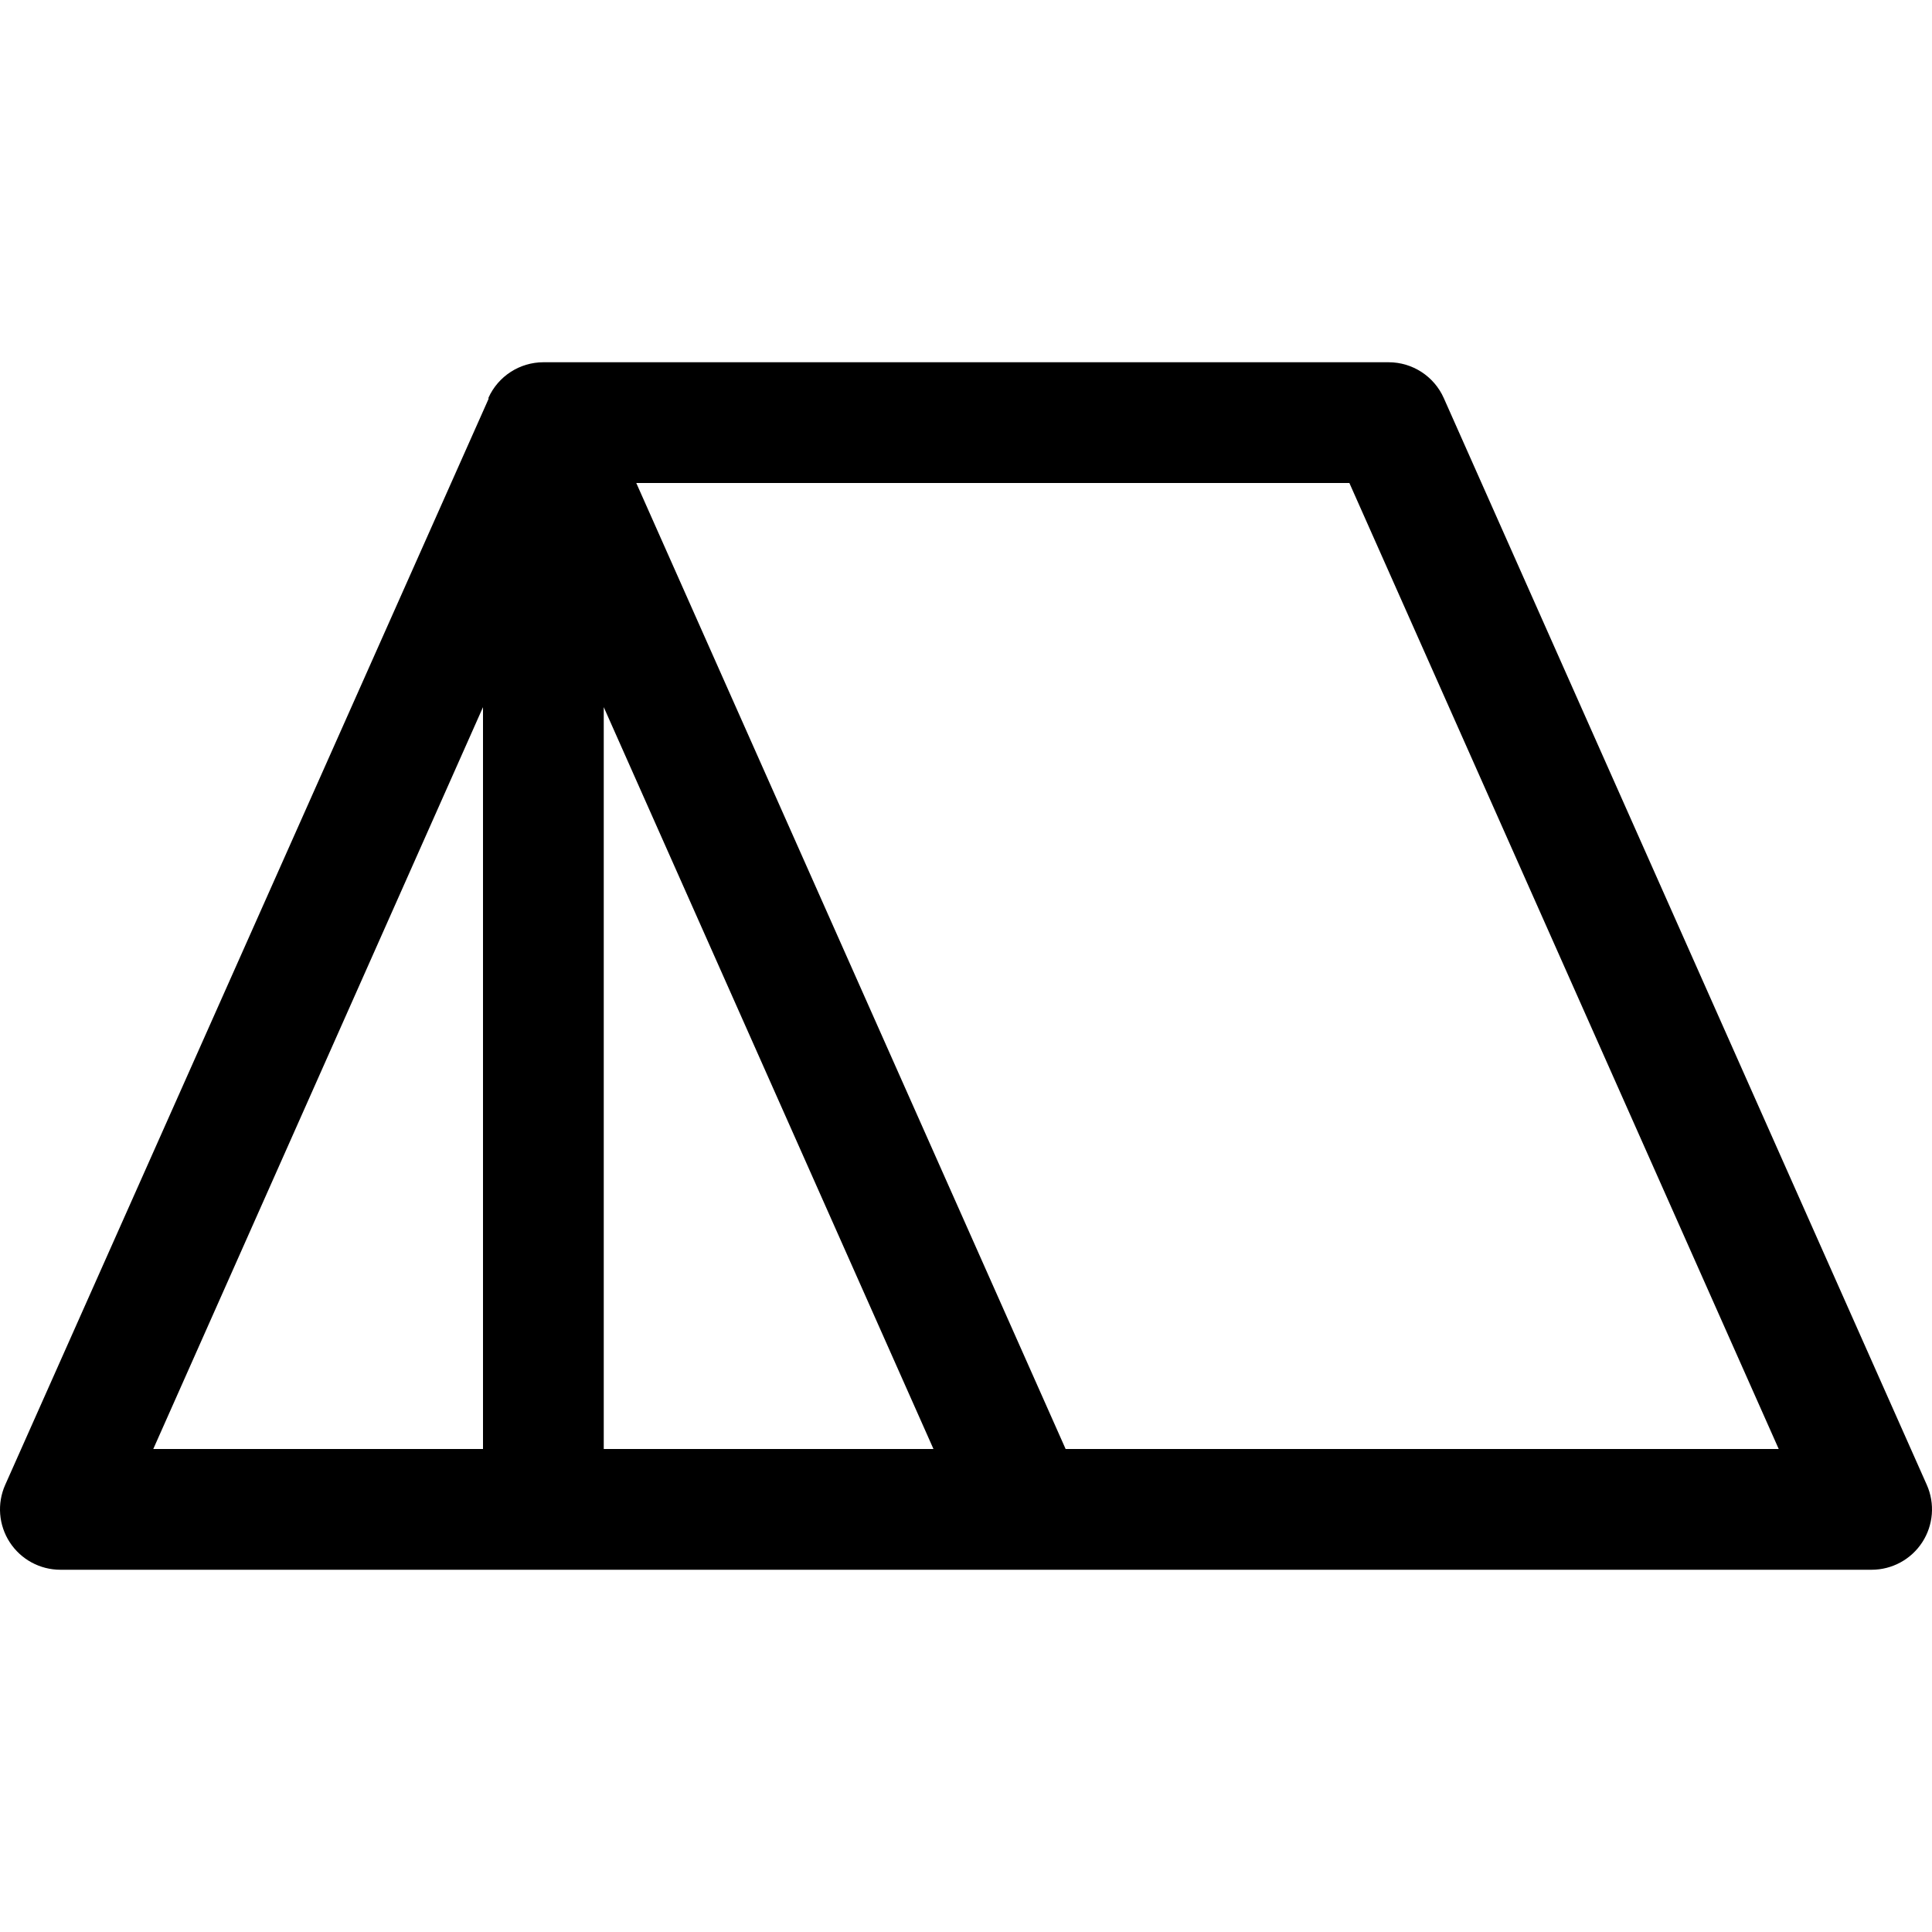
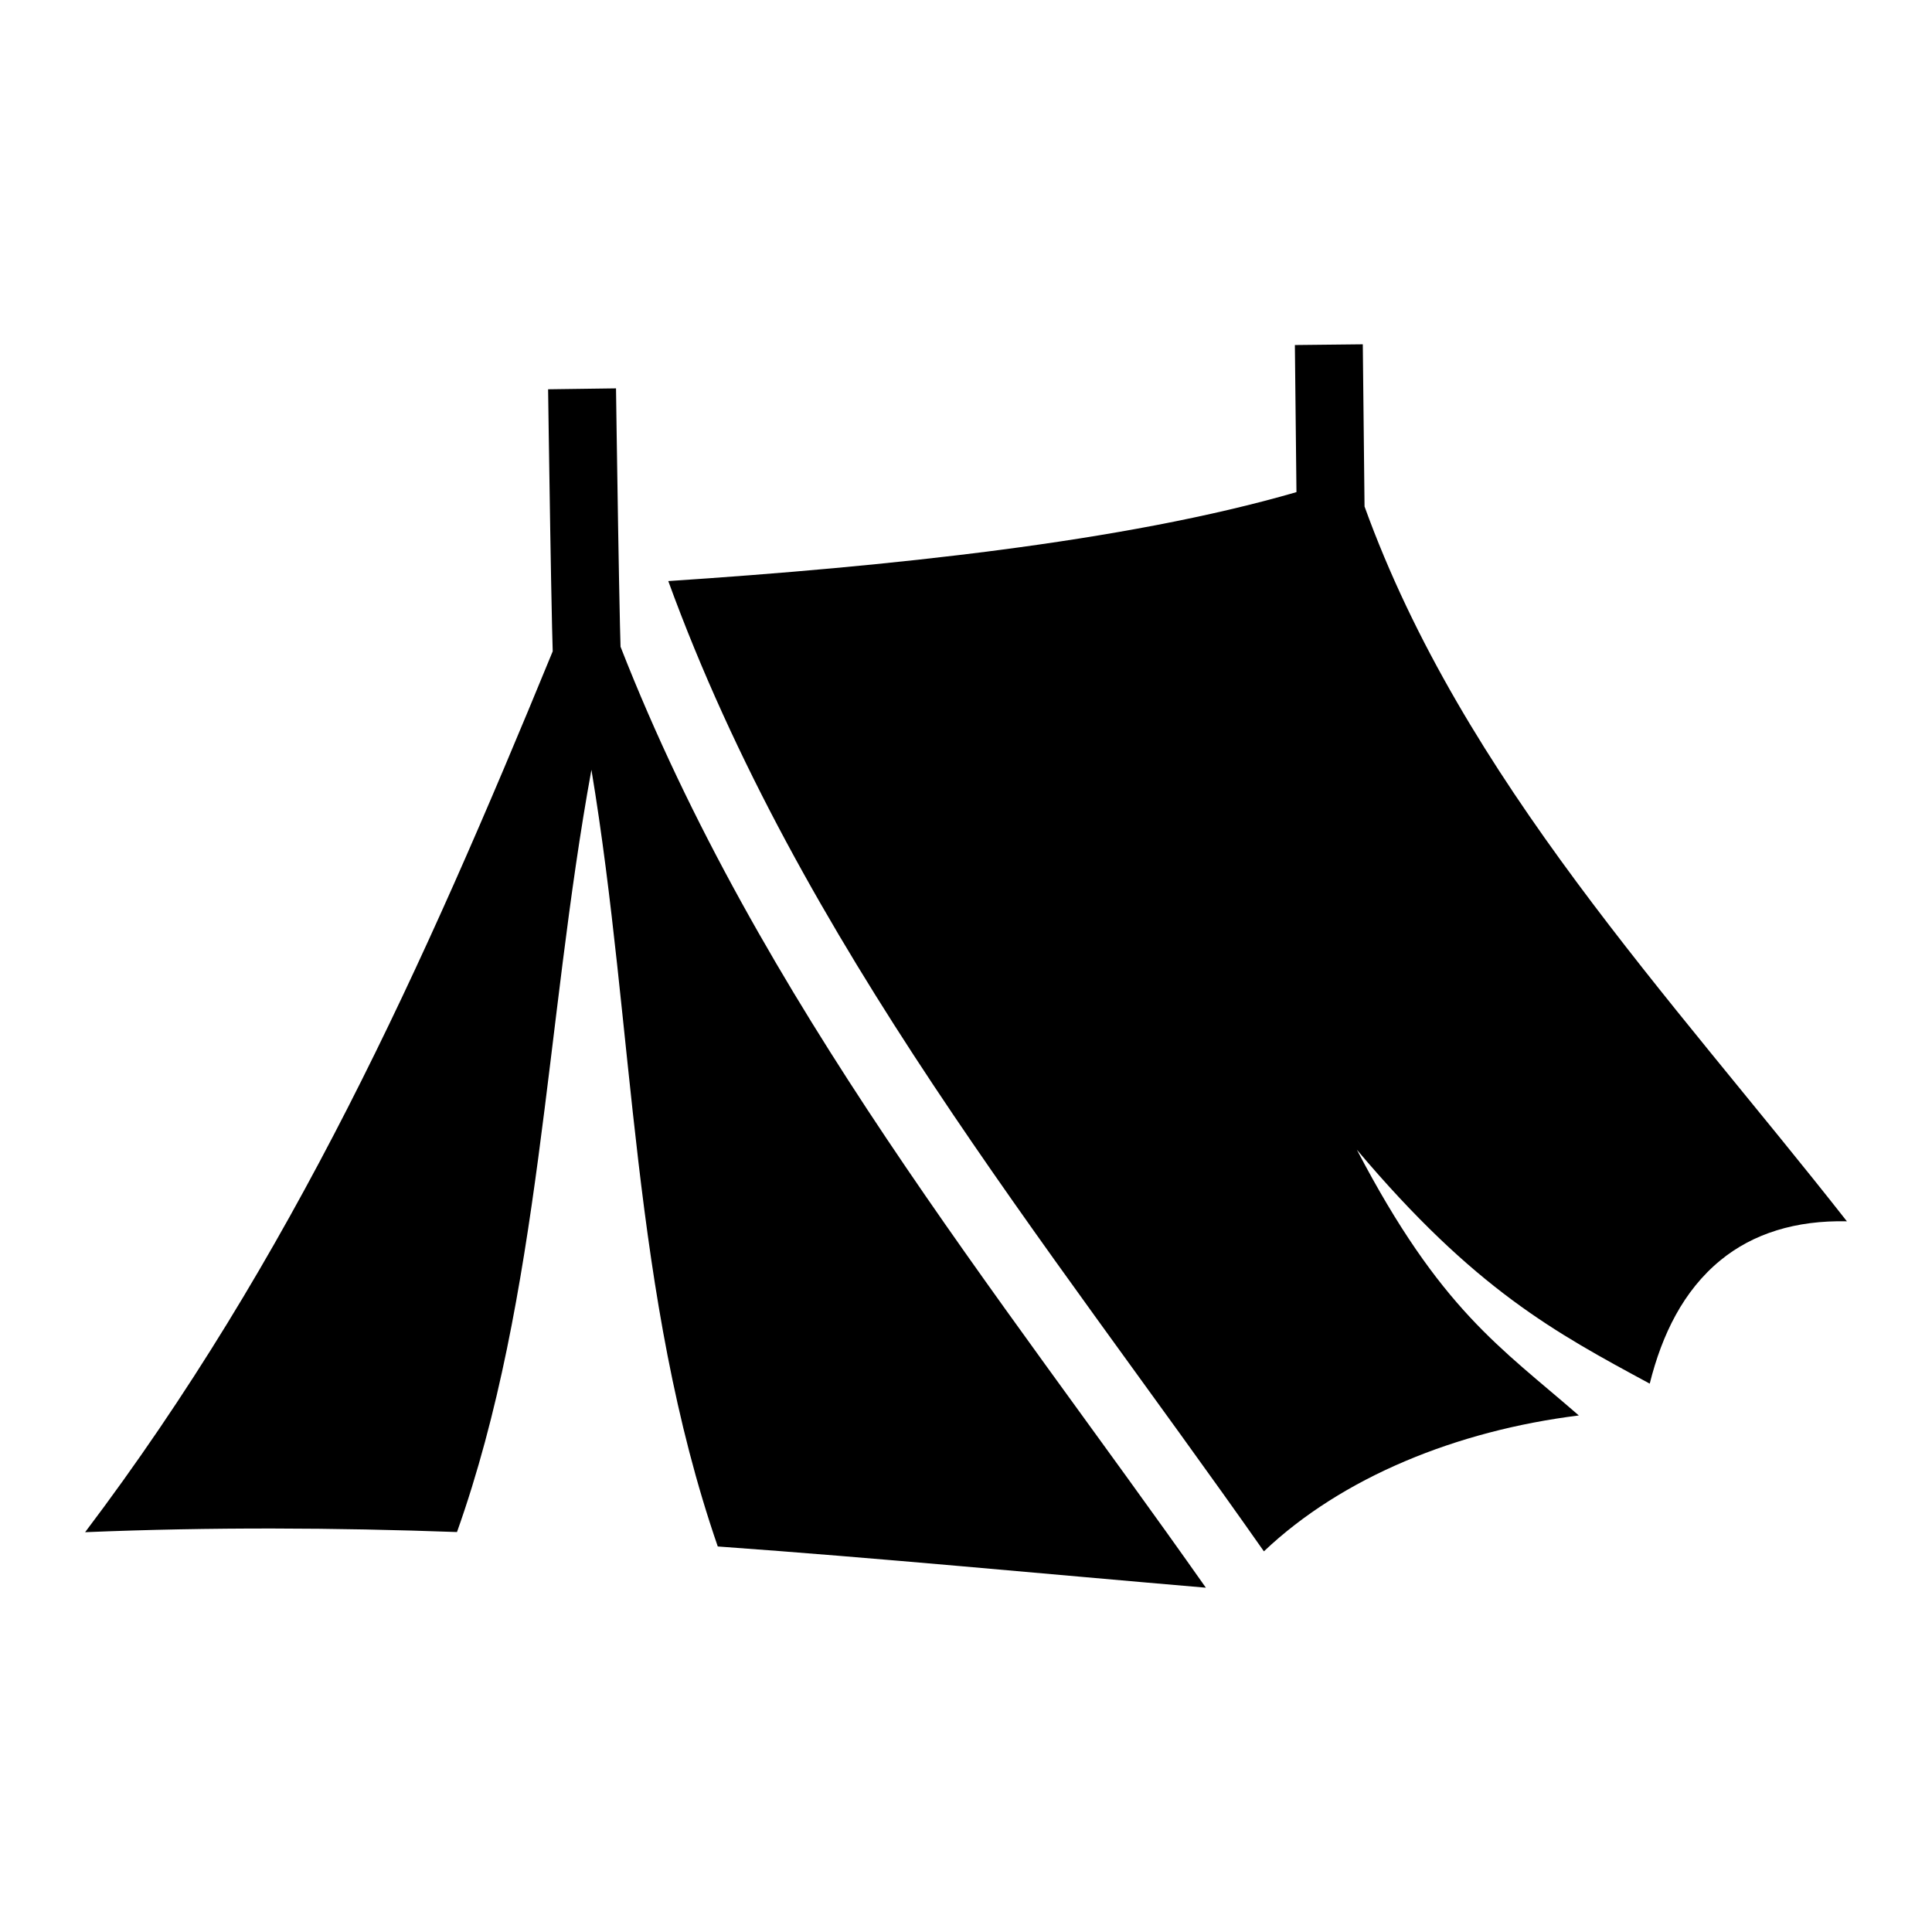
- <svg xmlns="http://www.w3.org/2000/svg" stroke="currentColor" fill="currentColor" stroke-width="0" viewBox="0 0 256 256" height="1em" width="1em">
-   <path d="M255.31,196.75l-64-144A8,8,0,0,0,184,48H72a8,8,0,0,0-7.27,4.69.21.21,0,0,0,0,.06l0,.12,0,0L.69,196.75A8,8,0,0,0,8,208H248a8,8,0,0,0,7.31-11.25ZM64,192H20.31L64,93.7Zm16,0V93.7L123.69,192Zm61.2,0L84.31,64H178.8l56.89,128Z" />
+ <svg xmlns="http://www.w3.org/2000/svg" stroke="currentColor" fill="currentColor" stroke-width="0" viewBox="0 0 512 512" height="1em" width="1em">
+   <path d="M361.155 91.245l-18 .193.42 38.98c-45.773 13.285-108.533 19.738-166.474 23.573 35.097 96.284 99.357 173.77 157.845 257.13 20.718-19.655 51.11-31.983 83.46-36.01-20.8-18.109-36.634-27.966-58.833-70.438 31.27 37.085 52.579 48.467 77.623 62.006 3.263-13.094 8.938-24.638 18.721-32.674 8.667-7.12 20.026-10.654 33.53-10.344-46.874-59.763-101.67-117.054-127.83-189.435l-.462-42.98zM163.25 102.92l-17.998.244s.25 18.34.56 36.97c.156 9.316.325 18.703.489 25.929.06 2.636.117 4.58.174 6.542-34.378 83.733-69.154 160.993-123.92 233.442 33.635-1.387 66.326-1.203 98.552-.041 22.263-62.617 23.346-134.855 35.627-202.006 11.417 68.562 10.566 139.445 33.483 205.83 42.962 3.082 85.69 7.198 129.35 10.926-55.67-79.151-118.213-155.037-155.118-249.365-.05-1.782-.1-3.396-.152-5.737-.162-7.156-.333-16.523-.488-25.82-.31-18.594-.559-36.914-.559-36.914z" />
</svg>
